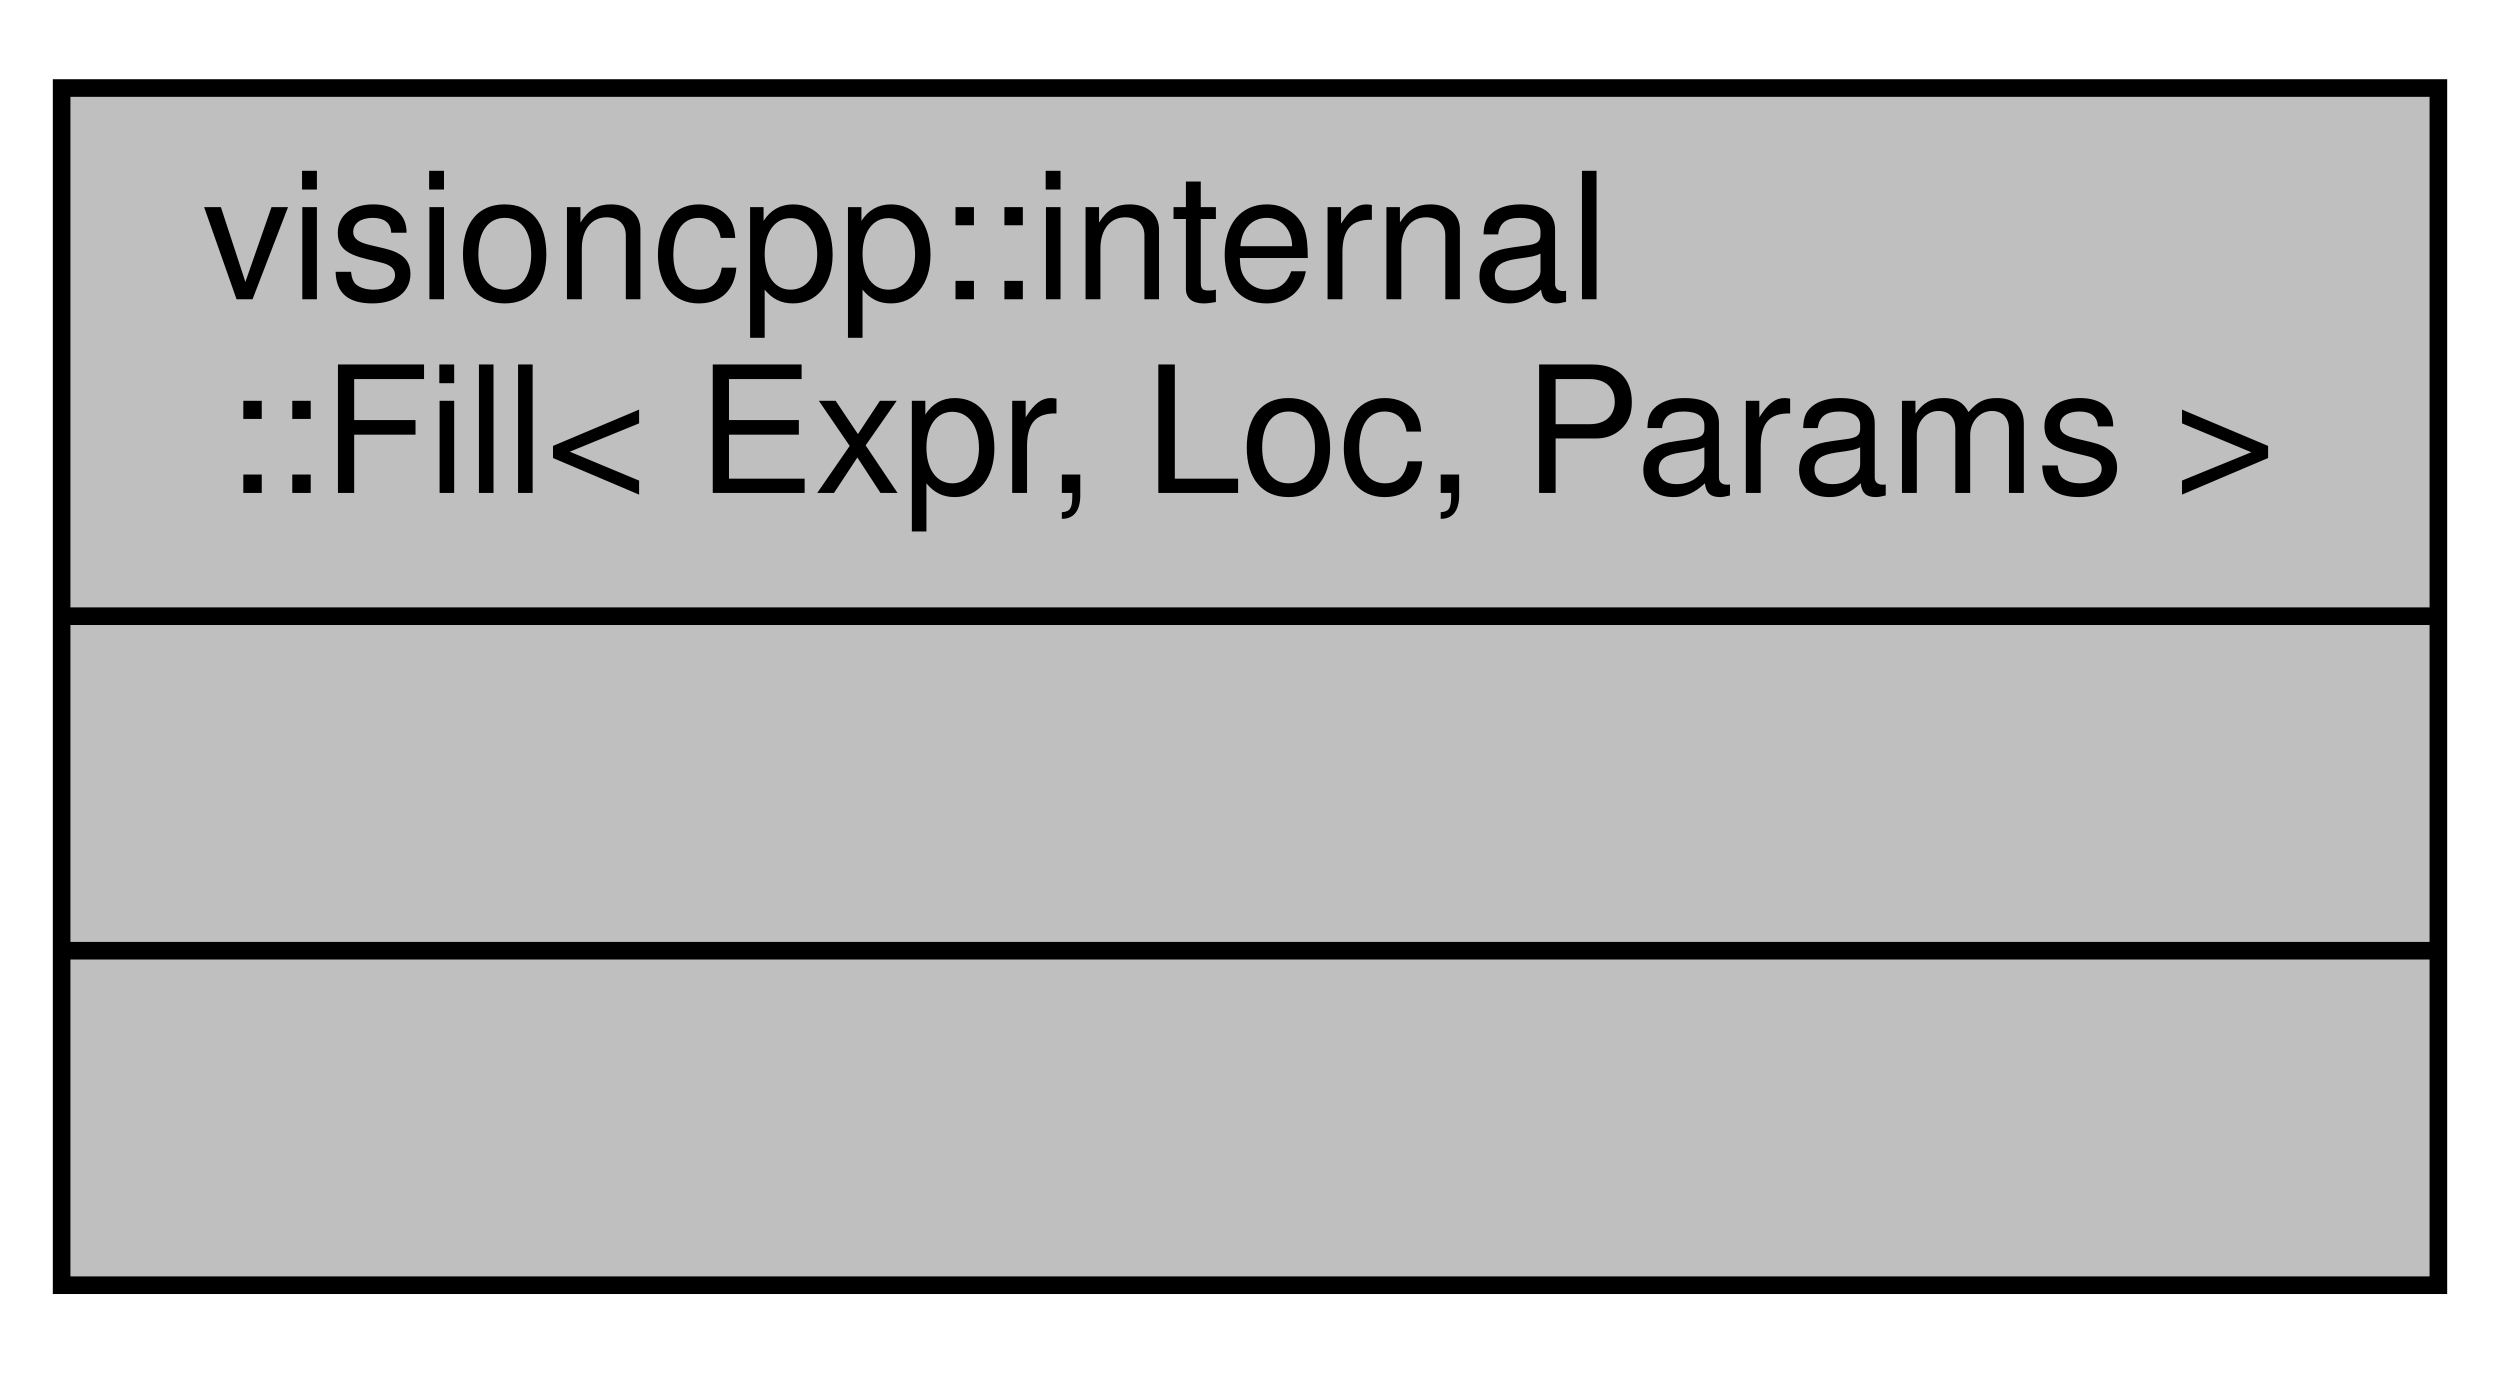
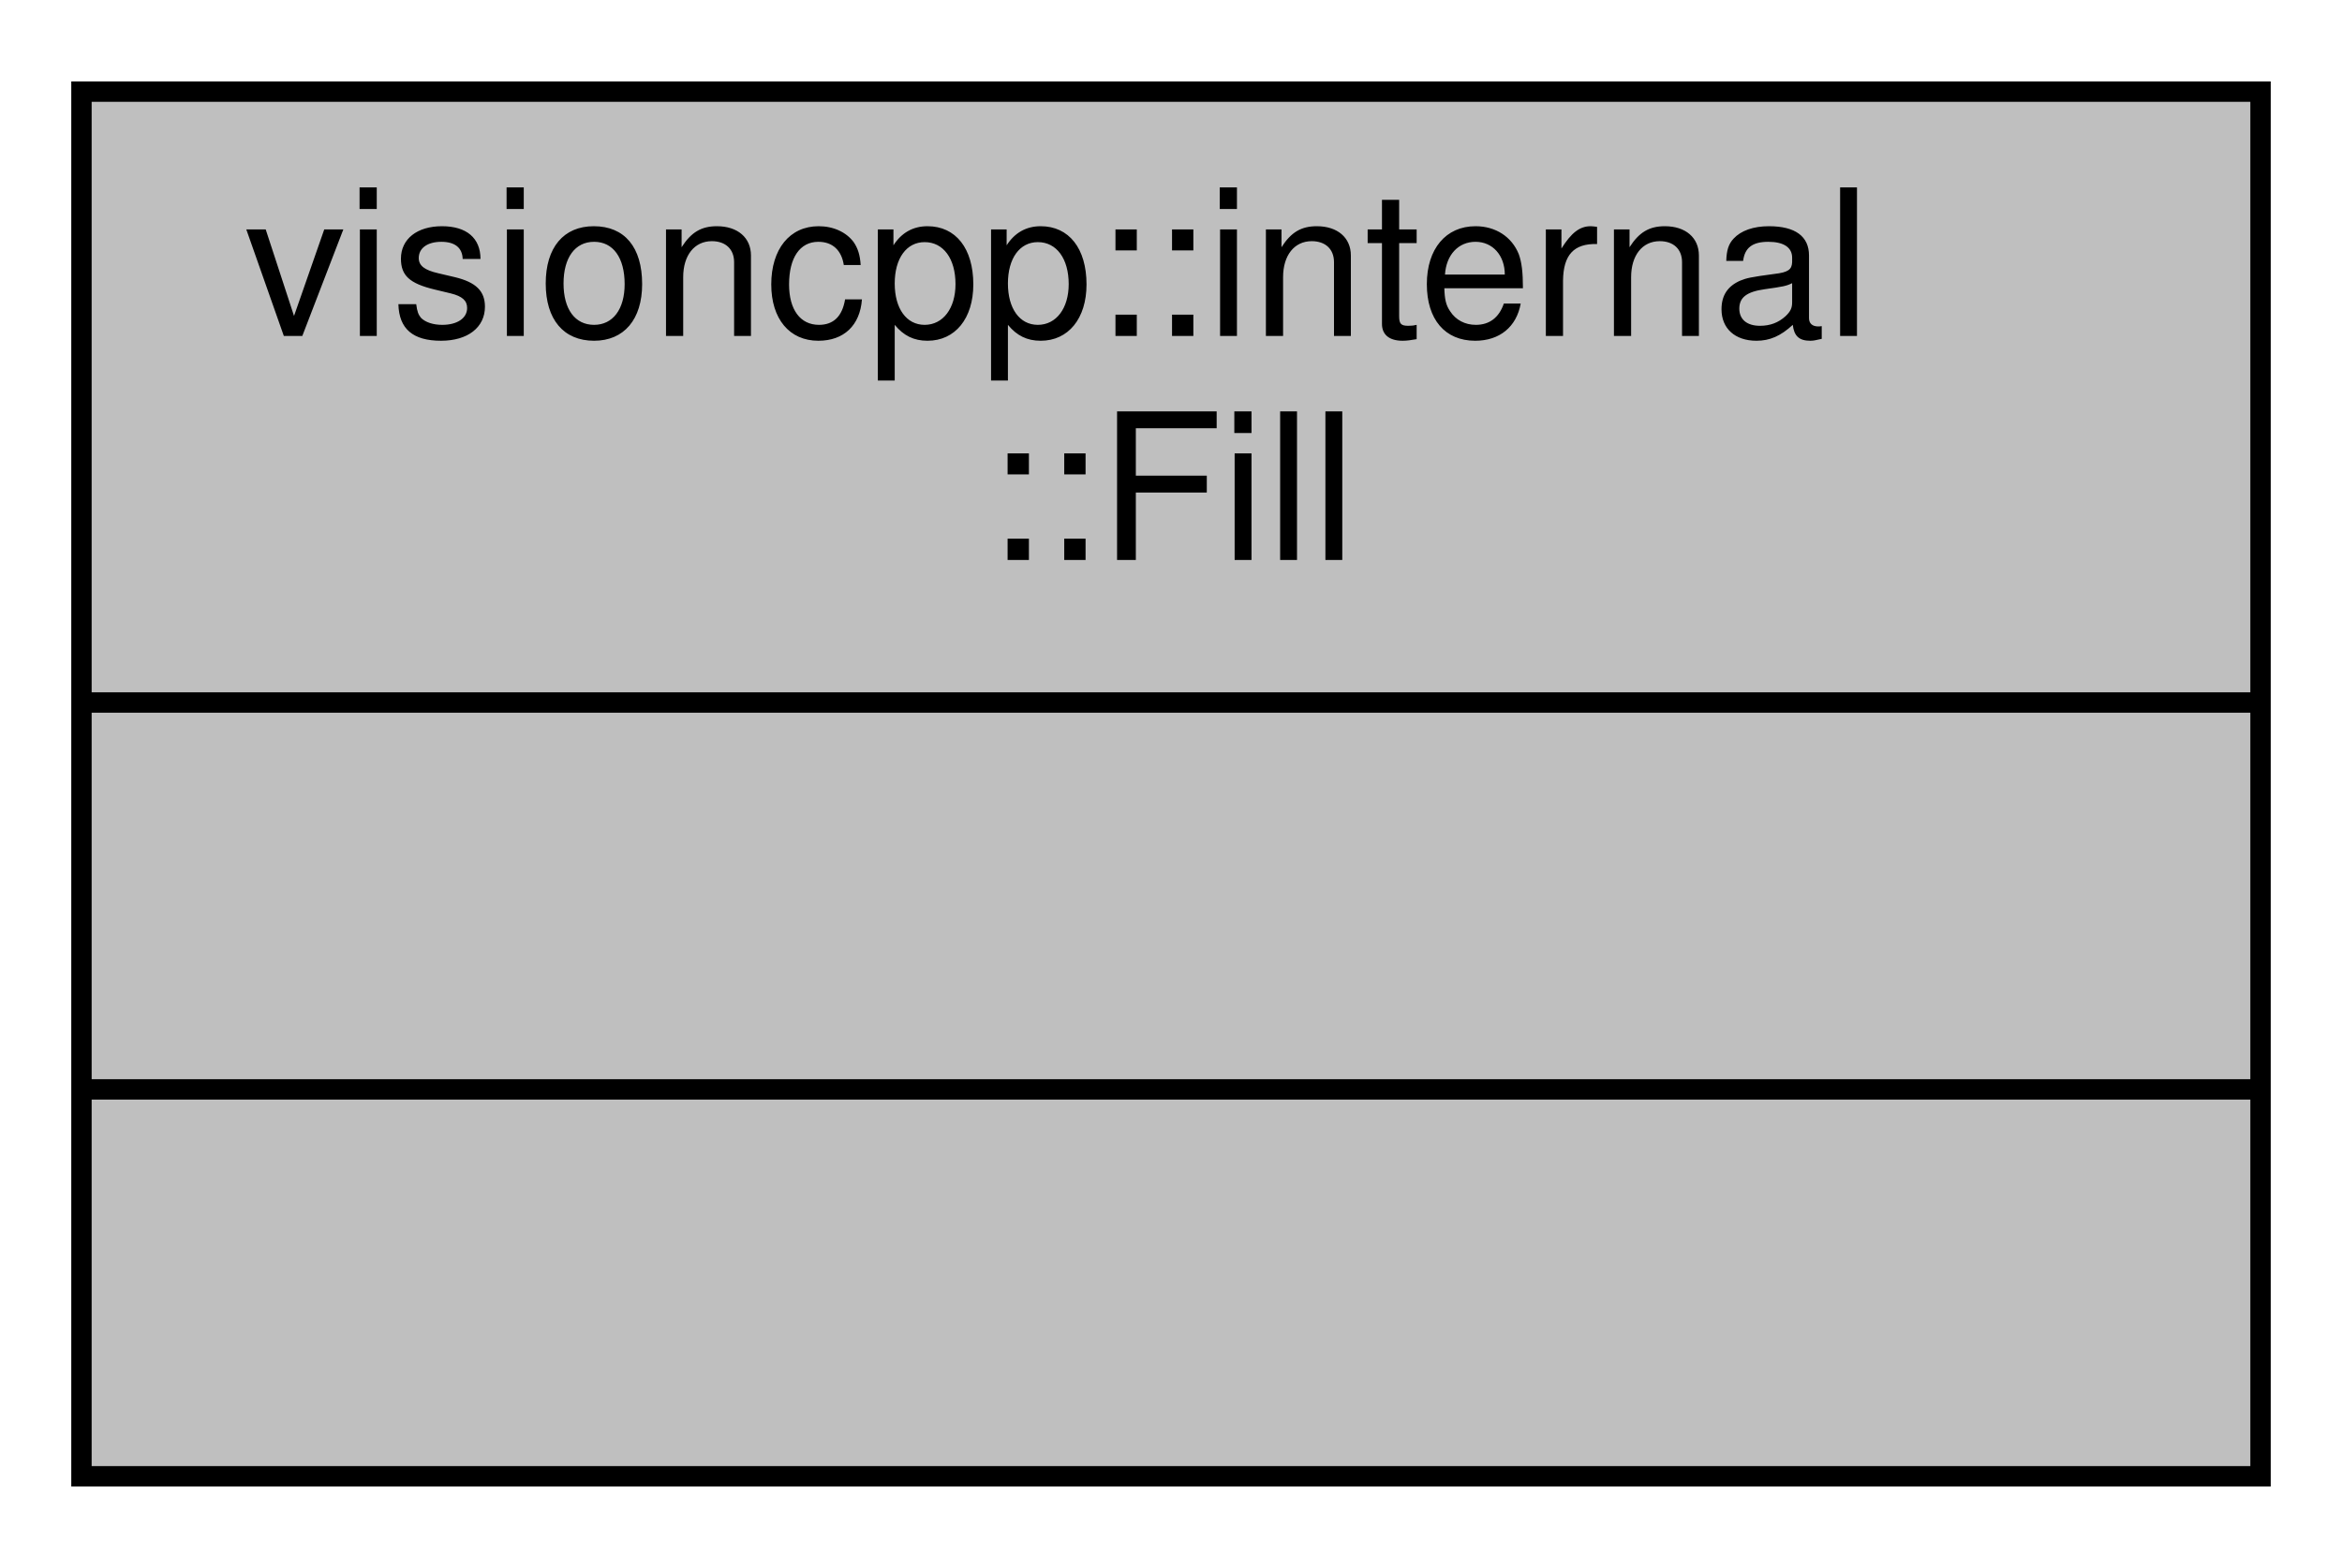
- <svg xmlns="http://www.w3.org/2000/svg" width="142pt" height="78pt" viewBox="0.00 0.00 142.00 78.00">
-   <g id="graph0" class="graph" transform="scale(1 1) rotate(0) translate(4 74)">
+ <svg xmlns="http://www.w3.org/2000/svg" xmlns:xlink="http://www.w3.org/1999/xlink" width="115pt" height="77pt" viewBox="0.00 0.00 115.00 77.00">
+   <g id="graph0" class="graph" transform="scale(1 1) rotate(0) translate(4 73)">
    <g id="node1" class="node">
-       <polygon fill="#bfbfbf" stroke="black" points="-0.5,-1 -0.5,-69 134.5,-69 134.5,-1 -0.5,-1" />
-       <text text-anchor="start" x="7.5" y="-57" font-family="Helvetica,sans-Serif" font-size="10.00">visioncpp::internal</text>
-       <text text-anchor="middle" x="67" y="-46" font-family="Helvetica,sans-Serif" font-size="10.00">::Fill&lt; Expr, Loc, Params &gt;</text>
-       <polyline fill="none" stroke="black" points="-0.5,-39 134.5,-39 " />
-       <text text-anchor="middle" x="67" y="-27" font-family="Helvetica,sans-Serif" font-size="10.00"> </text>
-       <polyline fill="none" stroke="black" points="-0.5,-20 134.5,-20 " />
-       <text text-anchor="middle" x="67" y="-8" font-family="Helvetica,sans-Serif" font-size="10.00"> </text>
+       <g id="a_node1">
+         <a xlink:title="The Fill is used to load a rectangle neighbour area from global memory to local memory....">
+           <polygon fill="#bfbfbf" stroke="black" points="0,-0.5 0,-68.5 107,-68.5 107,-0.5 0,-0.5" />
+           <text text-anchor="start" x="8" y="-56.5" font-family="Helvetica,sans-Serif" font-size="10.00">visioncpp::internal</text>
+           <text text-anchor="middle" x="53.5" y="-45.5" font-family="Helvetica,sans-Serif" font-size="10.00">::Fill</text>
+           <polyline fill="none" stroke="black" points="0,-38.5 107,-38.5 " />
+           <text text-anchor="middle" x="53.5" y="-26.5" font-family="Helvetica,sans-Serif" font-size="10.00"> </text>
+           <polyline fill="none" stroke="black" points="0,-19.5 107,-19.5 " />
+           <text text-anchor="middle" x="53.5" y="-7.5" font-family="Helvetica,sans-Serif" font-size="10.00"> </text>
+         </a>
+       </g>
    </g>
  </g>
</svg>
